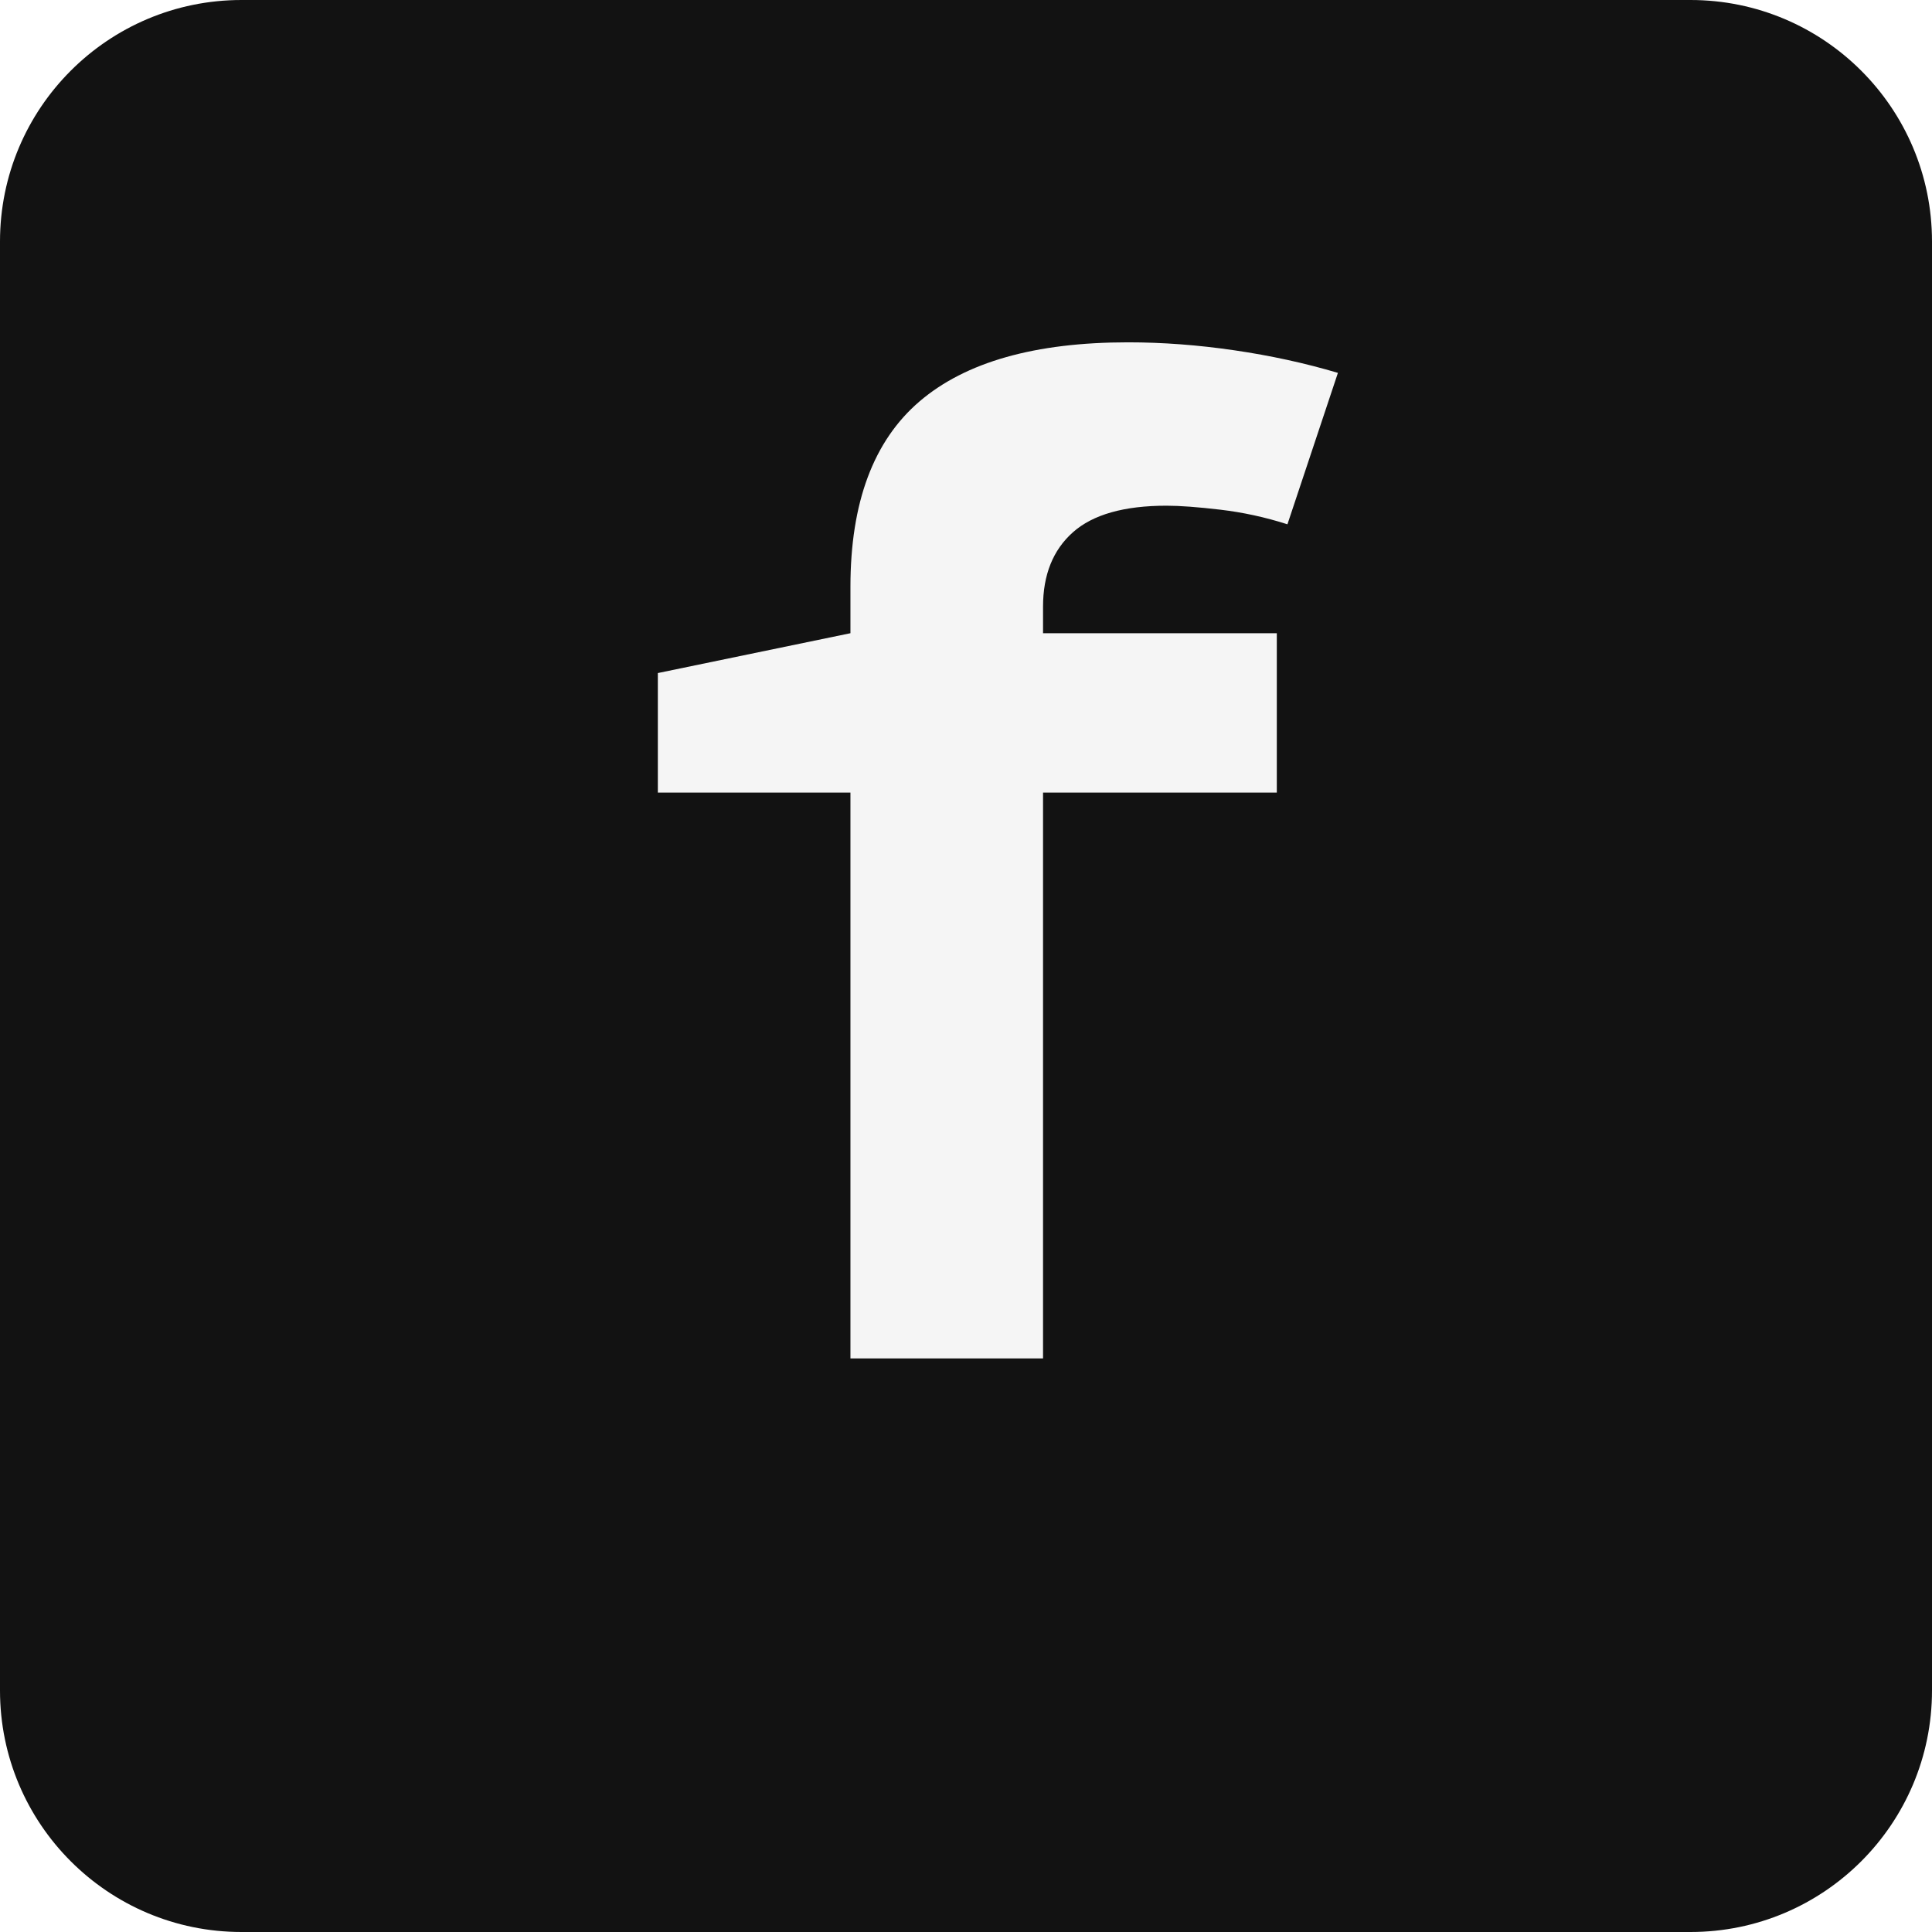
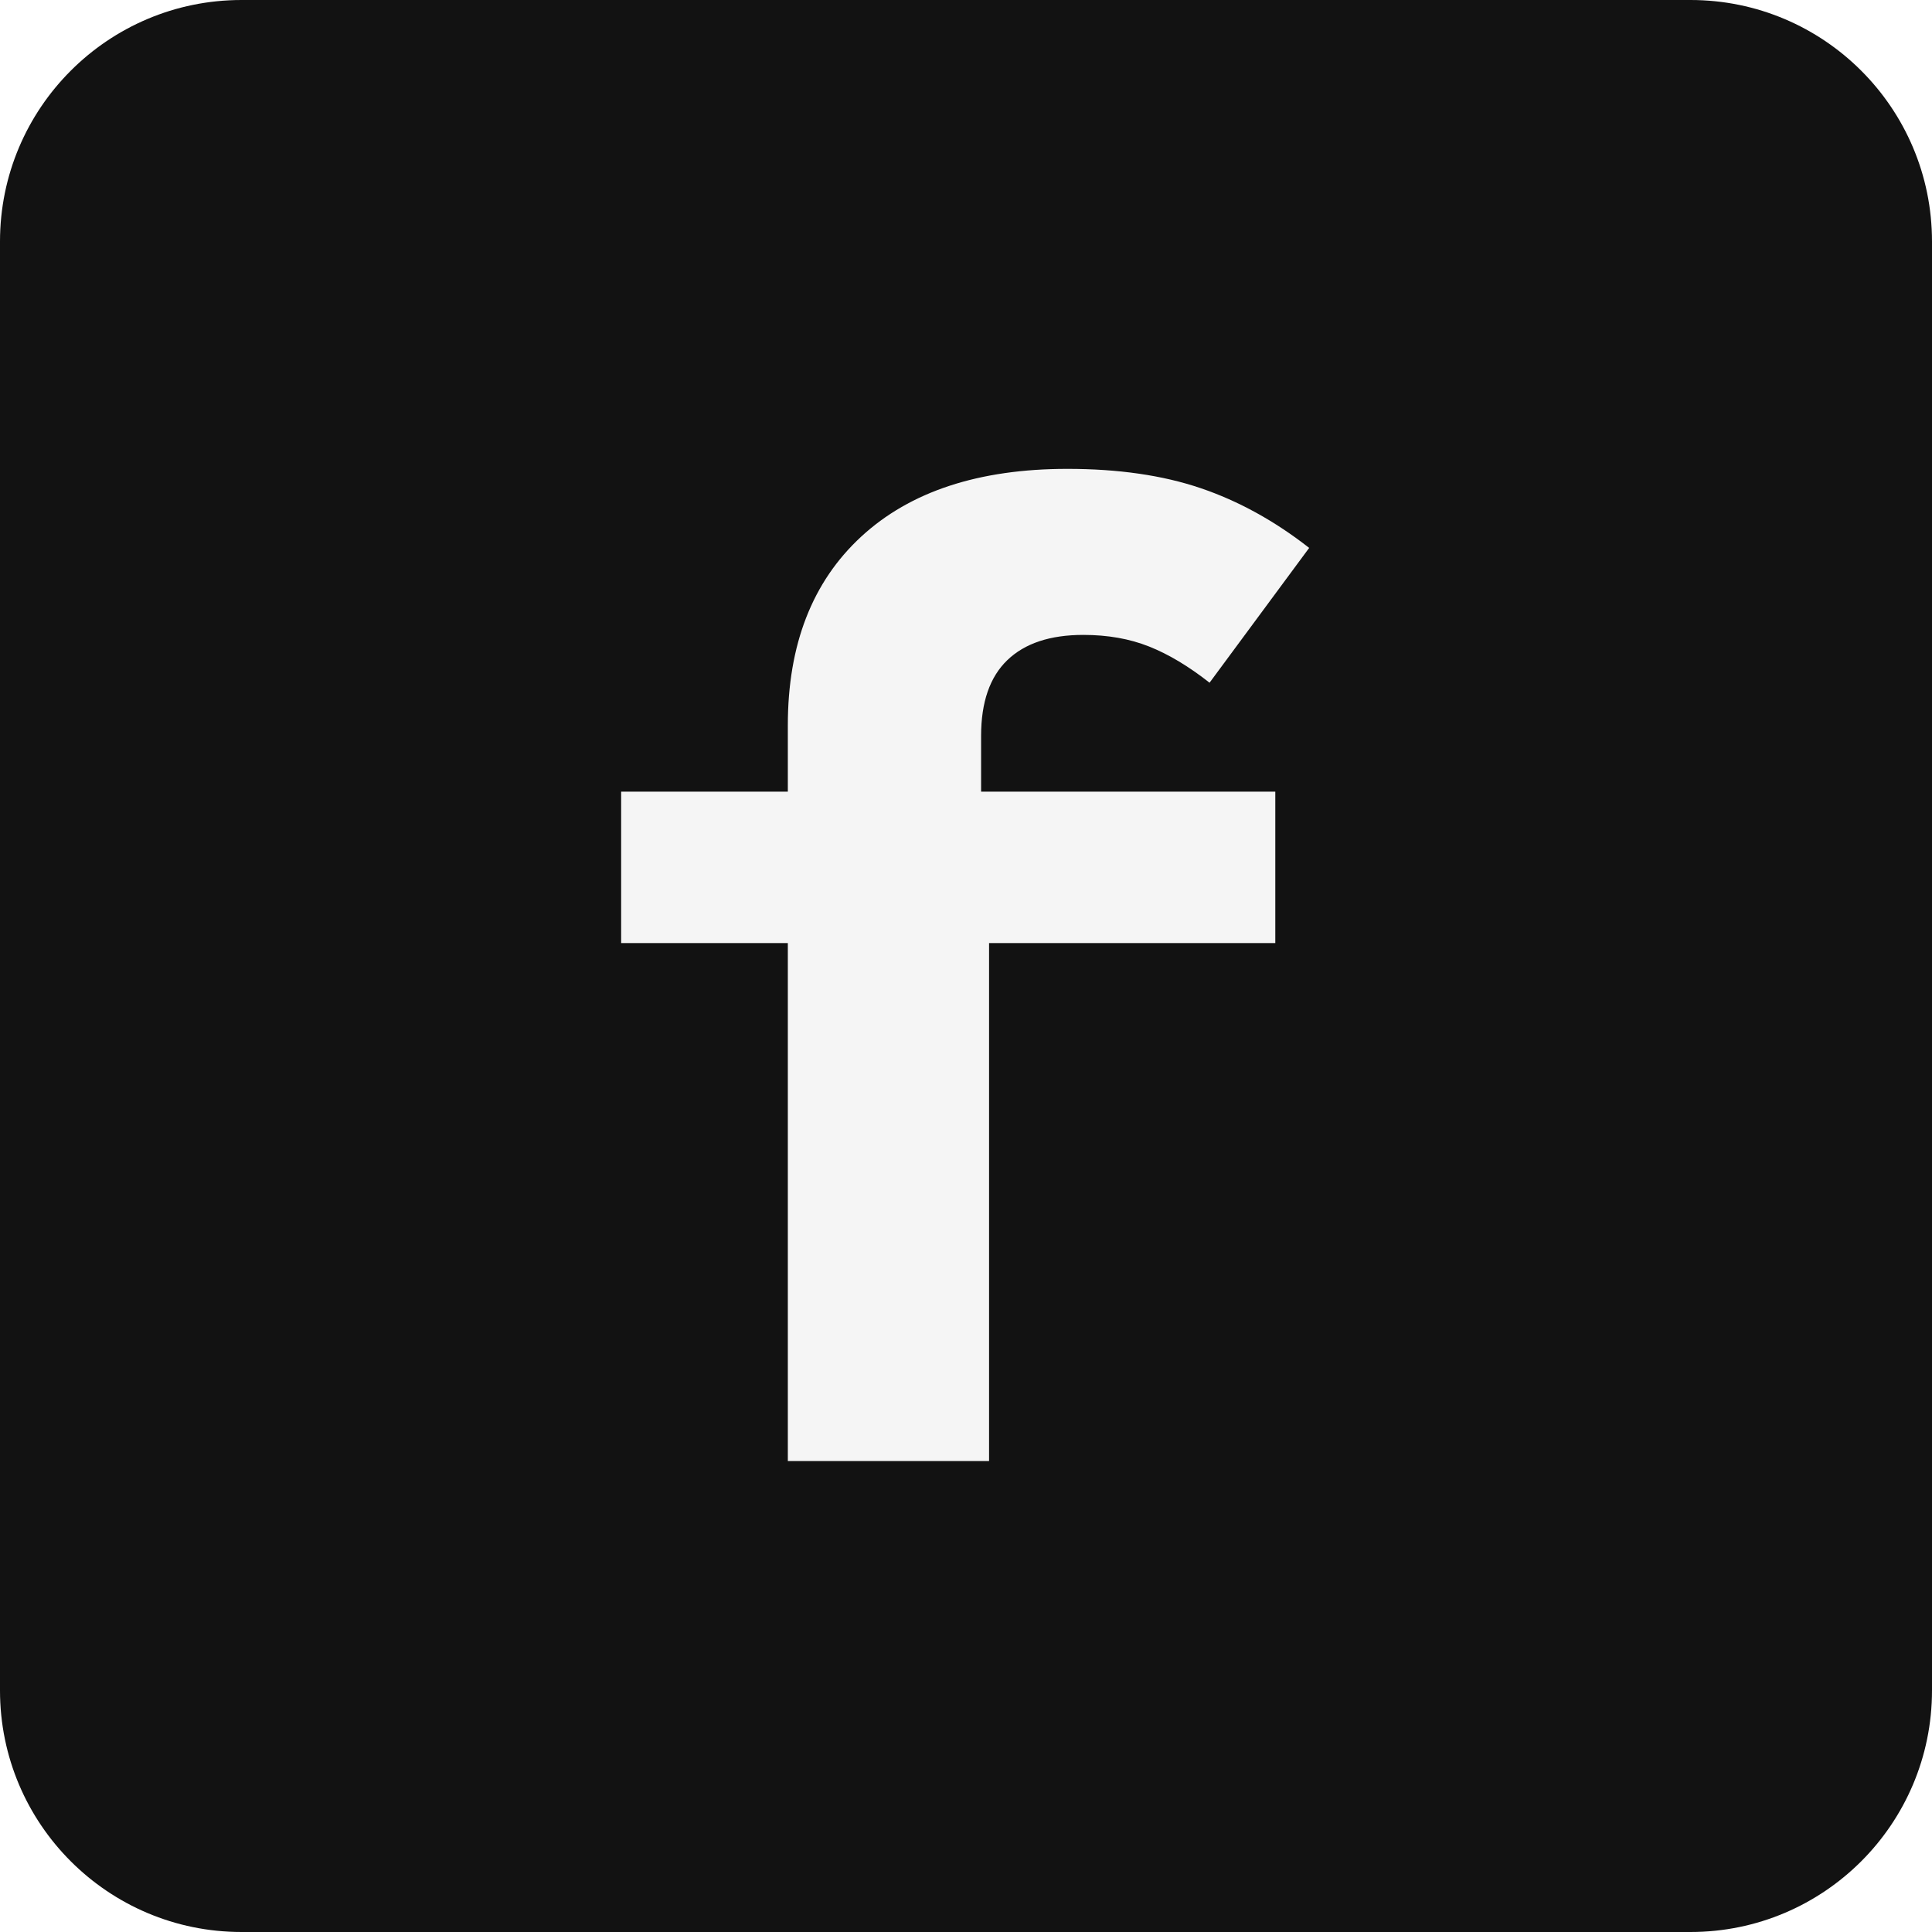
<svg xmlns="http://www.w3.org/2000/svg" viewBox="0 0 64 64">
  <rect width="64" height="64" rx="8" fill="#121212" />
-   <g transform="translate(18.8 45) scale(0.044 -0.044)">
-     <path d="M213 0V426H68V516L213 546V581Q213 676 265.0 720.5Q317 765 422 765Q461 765 502.0 759.0Q543 753 580 742L542 628Q517 636 491.5 639.0Q466 642 451 642Q403 642 380.5 622.0Q358 602 358 566V546H534V426H358V0Z" fill="#f5f5f5" />
+   <g transform="translate(18.2 48.4) scale(0.022 -0.022)">
+     <path d="M359 0V1108Q359 1290 469.5 1392.0Q580 1494 780 1494Q895 1494 980.5 1465.0Q1066 1436 1144 1375L994 1172Q947 1209 903.0 1226.5Q859 1244 804 1244Q729 1244 689.5 1206.0Q650 1168 650 1092V955L662 883V0ZM108 780V1008H1093V780Z" fill="#f5f5f5" />
  </g>
</svg>
